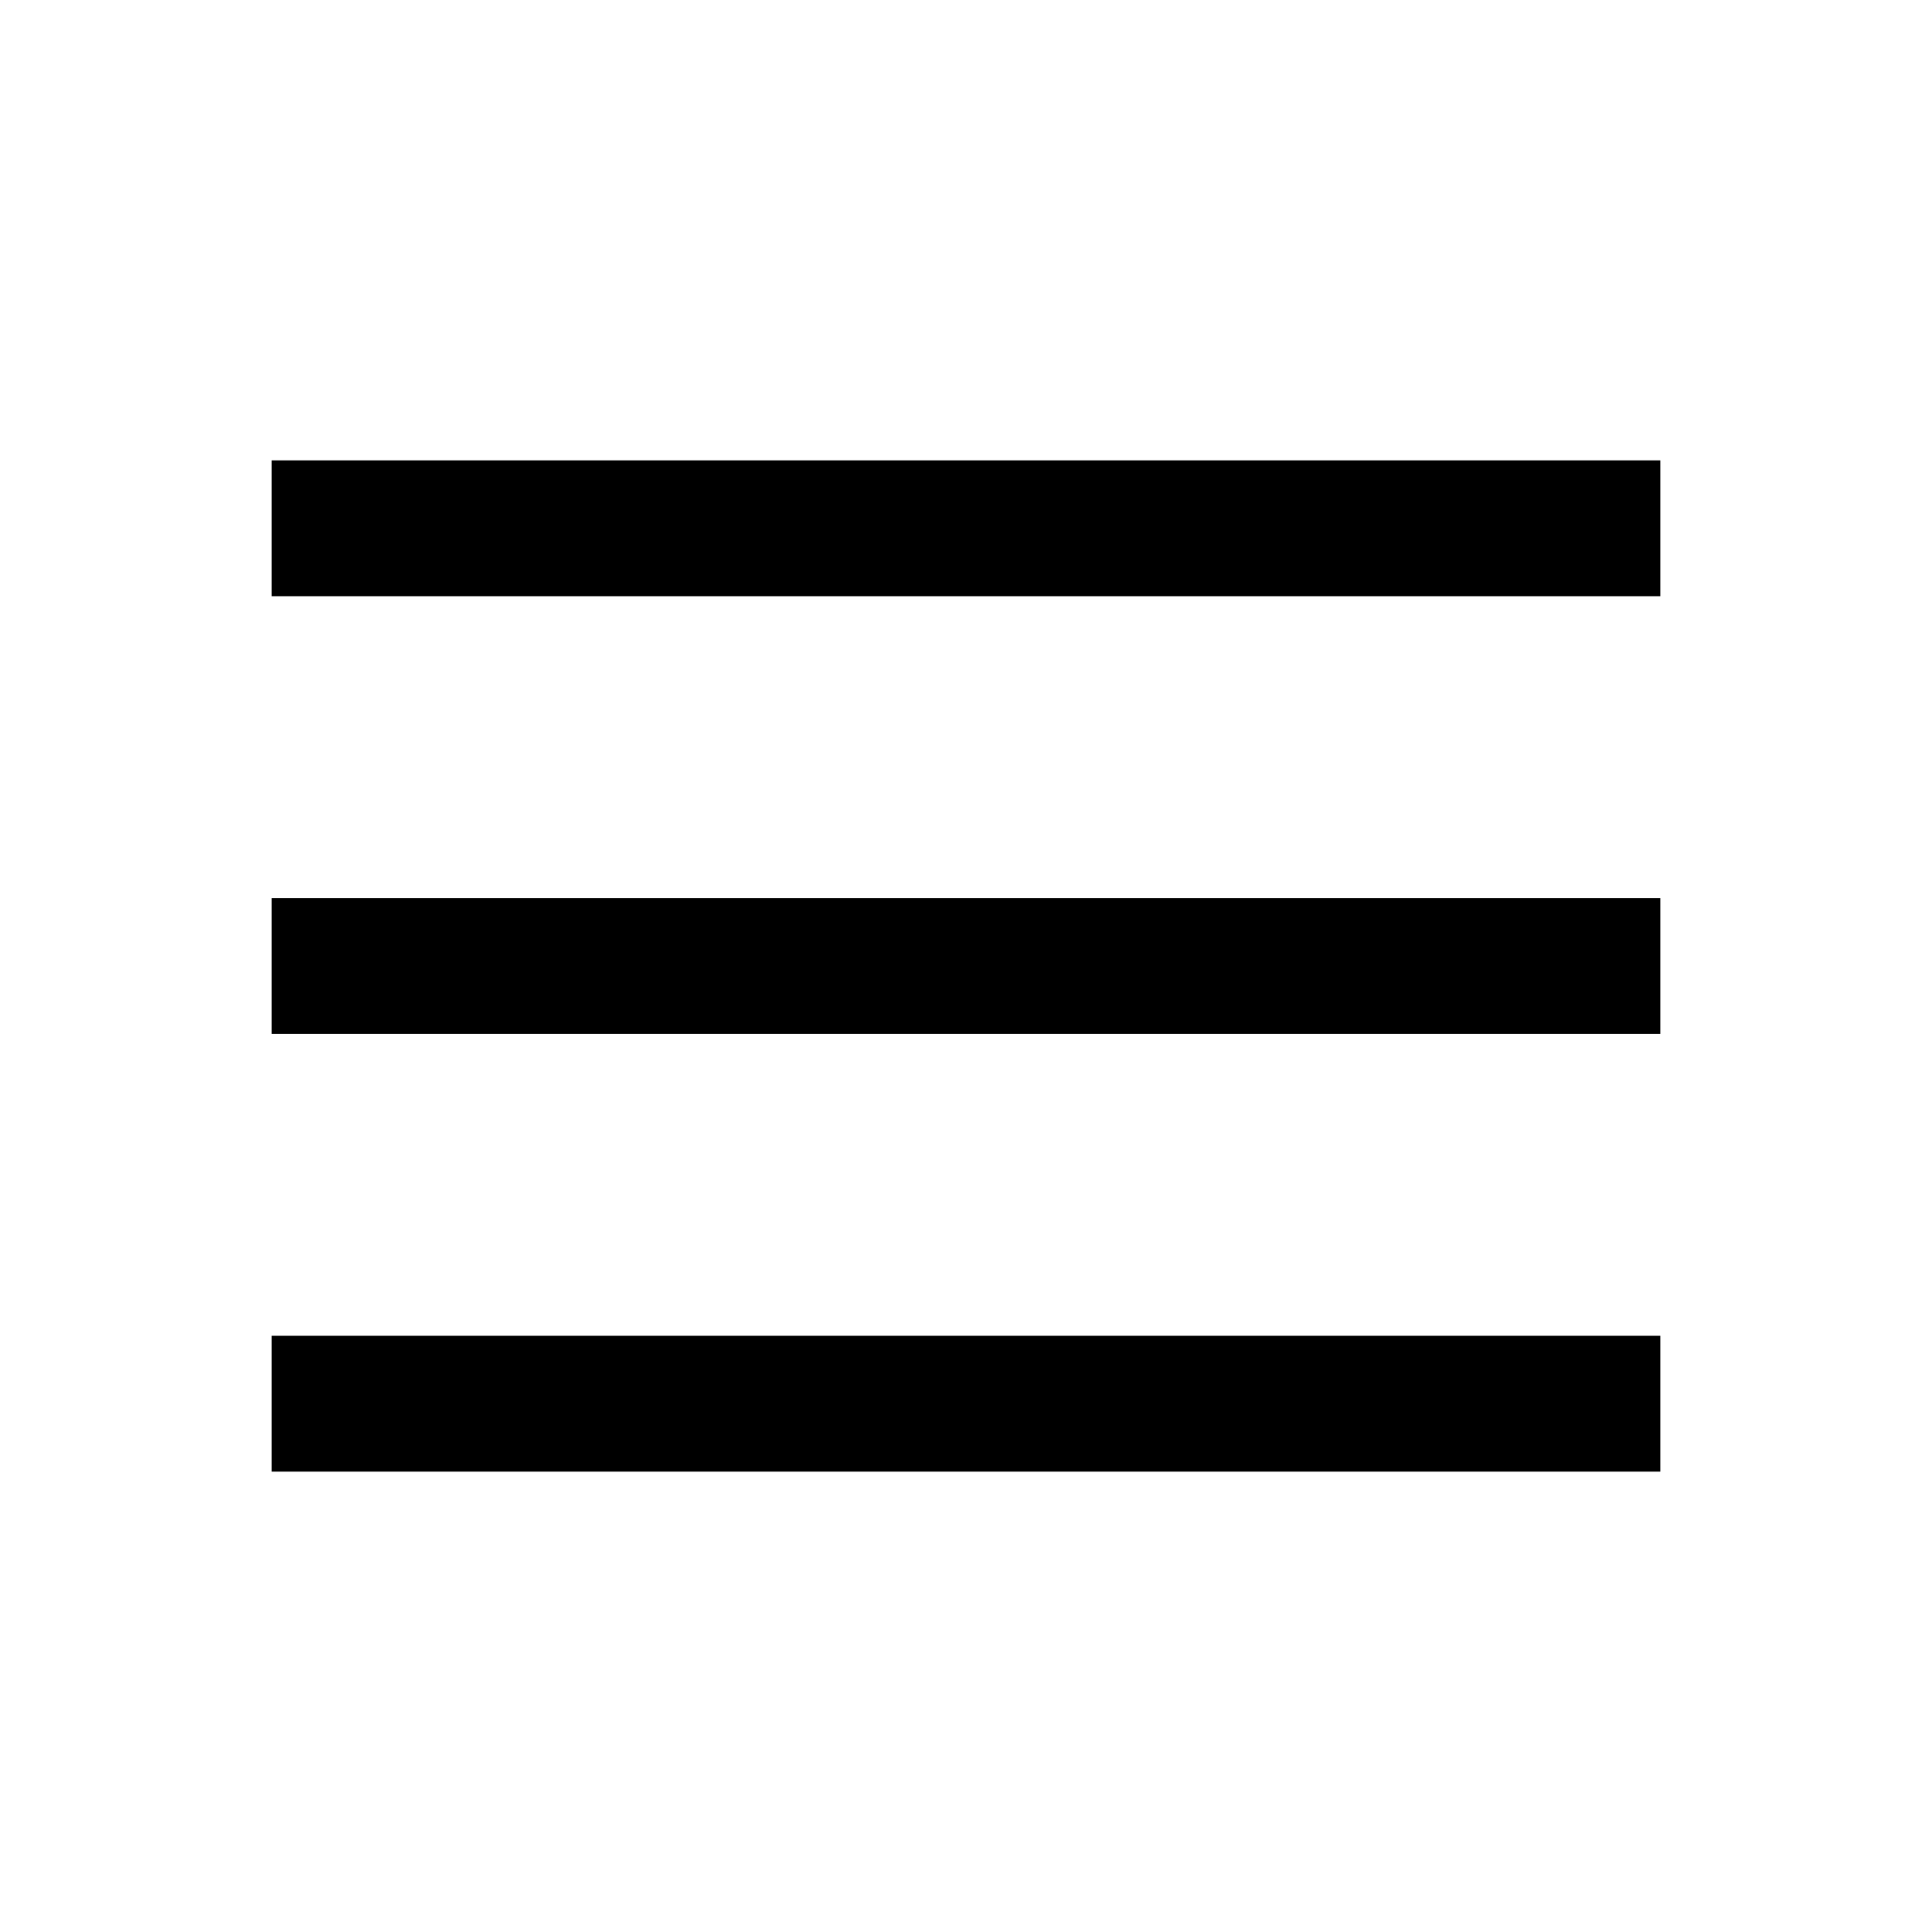
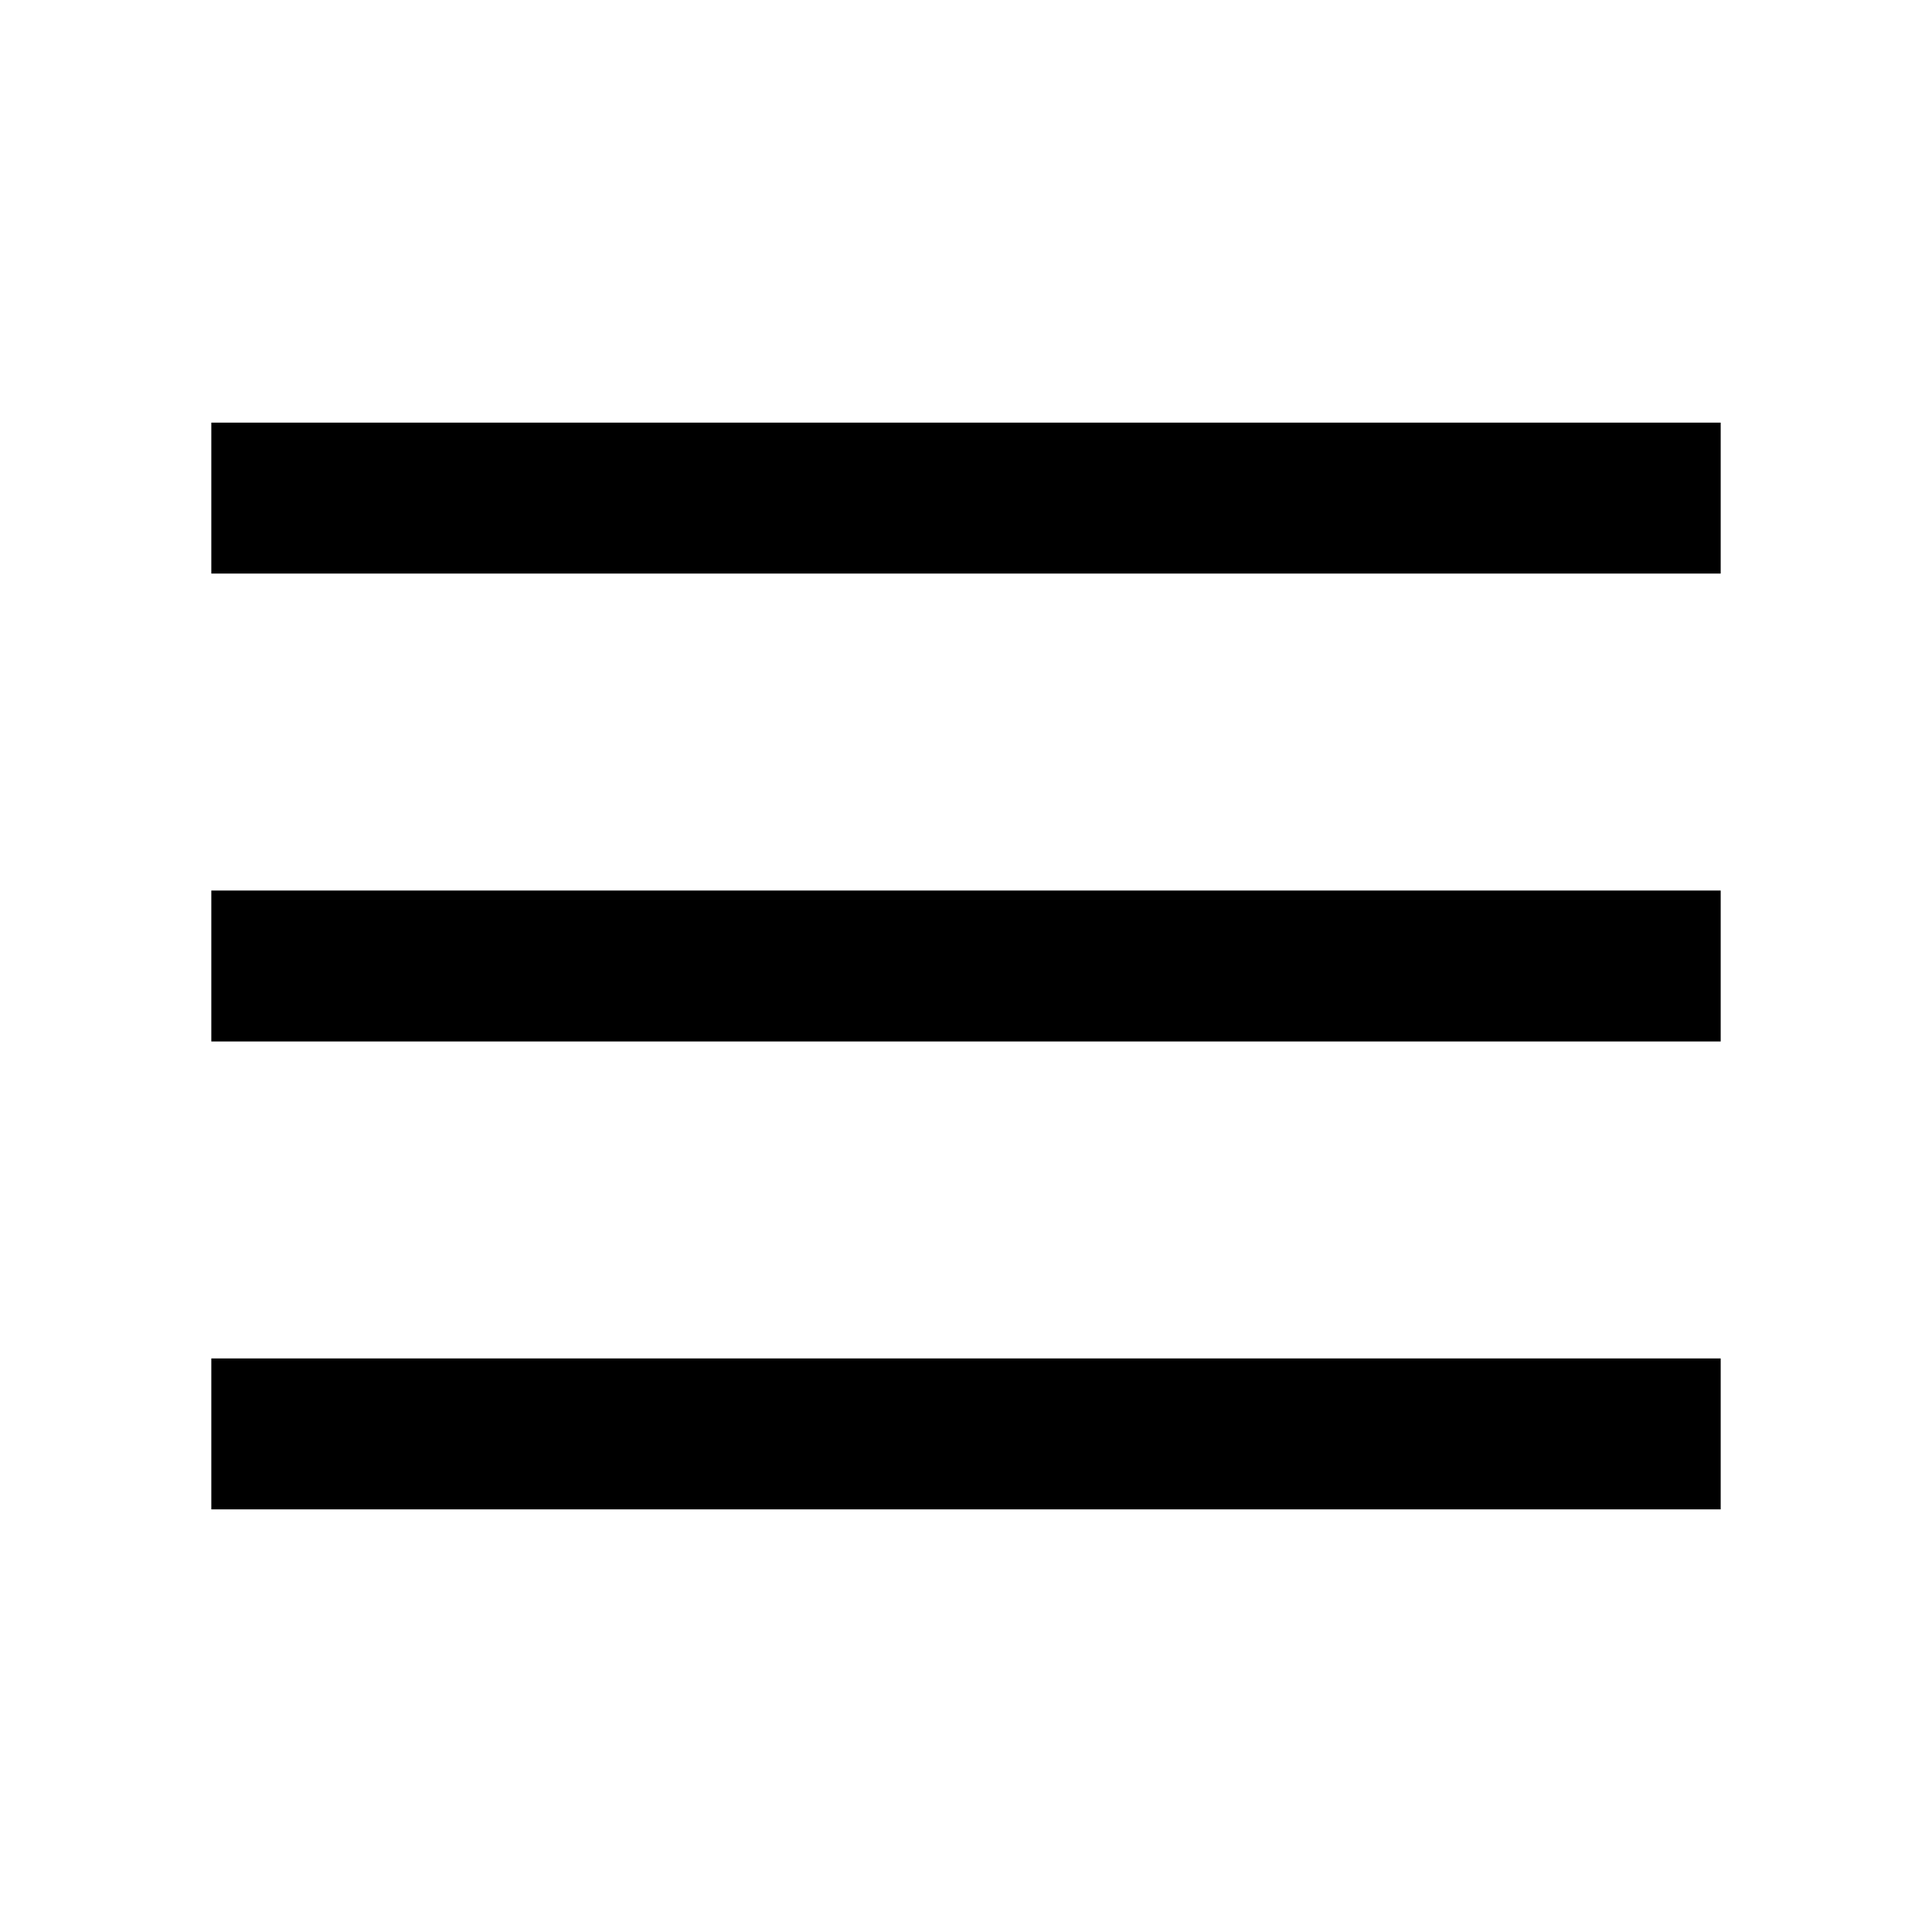
<svg xmlns="http://www.w3.org/2000/svg" version="1.1" width="64" height="64" viewBox="0 0 64 64">
  <g id="icomoon-ignore">
</g>
-   <path fill="#000" d="M55 44.25h-46v4.5h46v-4.5zM55 29.75h-46v4.5h46v-4.5zM55 15.25h-46v4.5h46v-4.5z" />
+   <path fill="#000" d="M57 45h-50v5h50v-5zM57 29.5h-50v5h50v-5zM57 14h-50v5h50v-5z" />
</svg>
